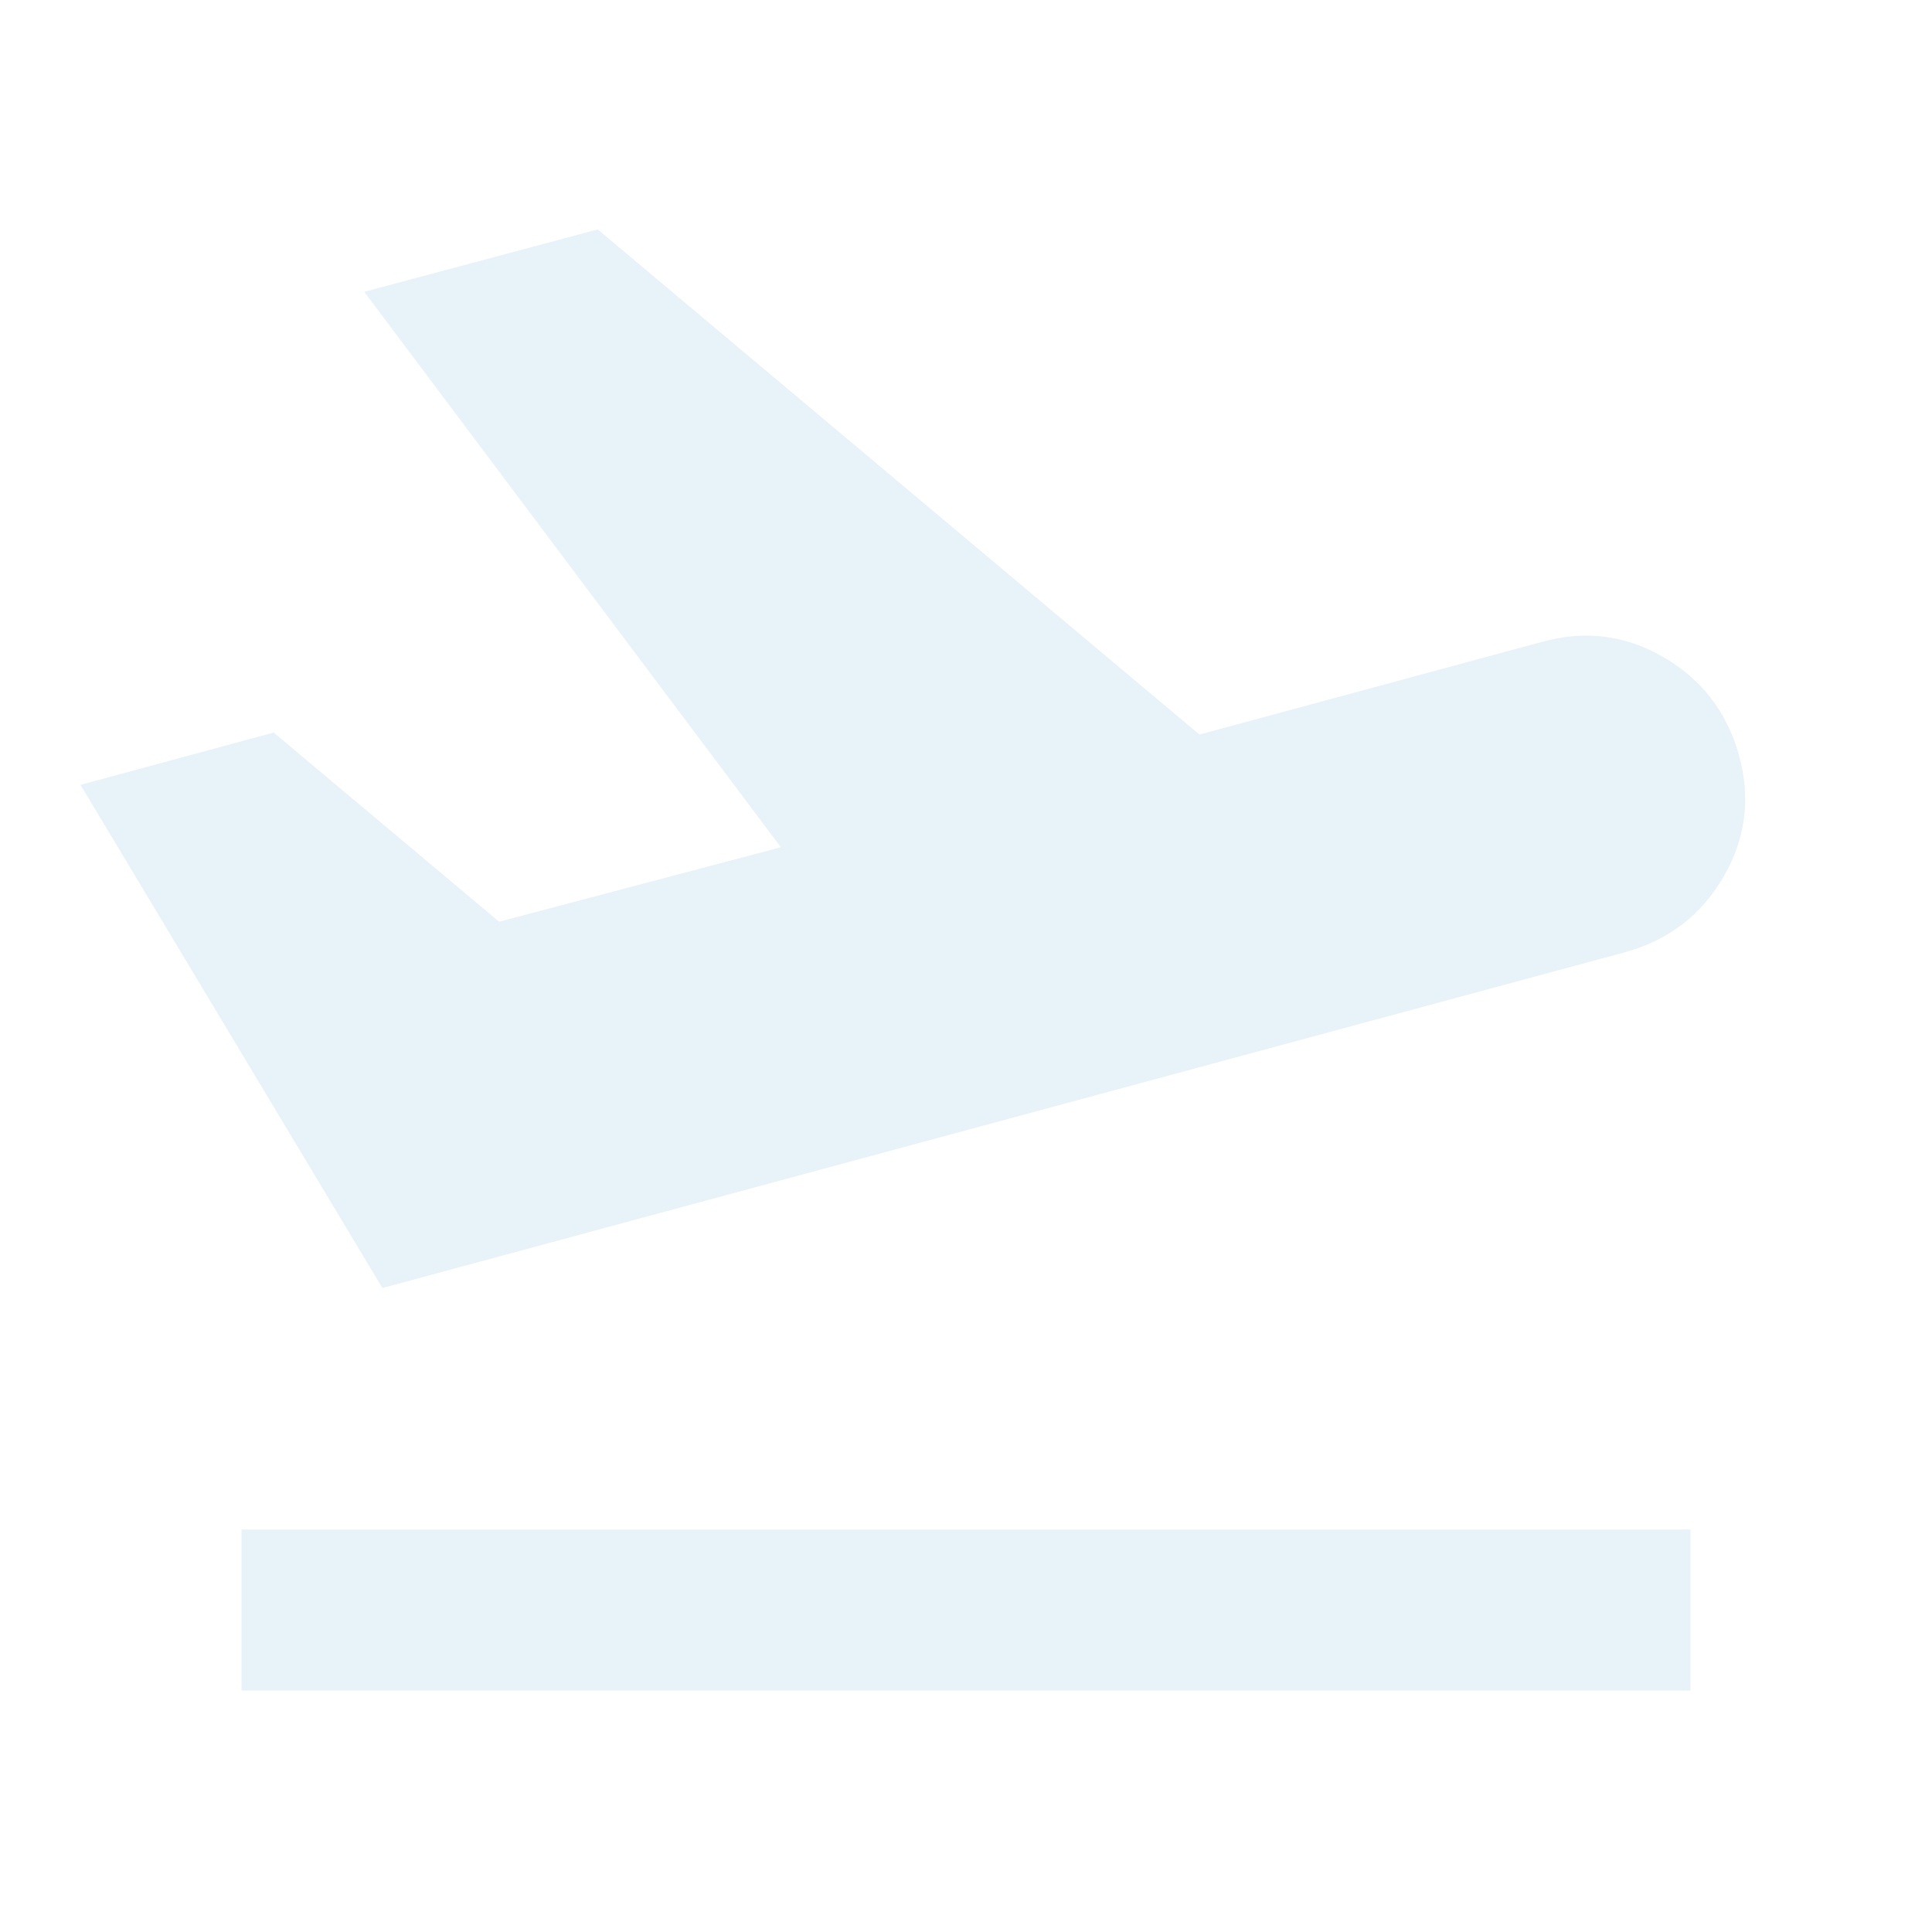
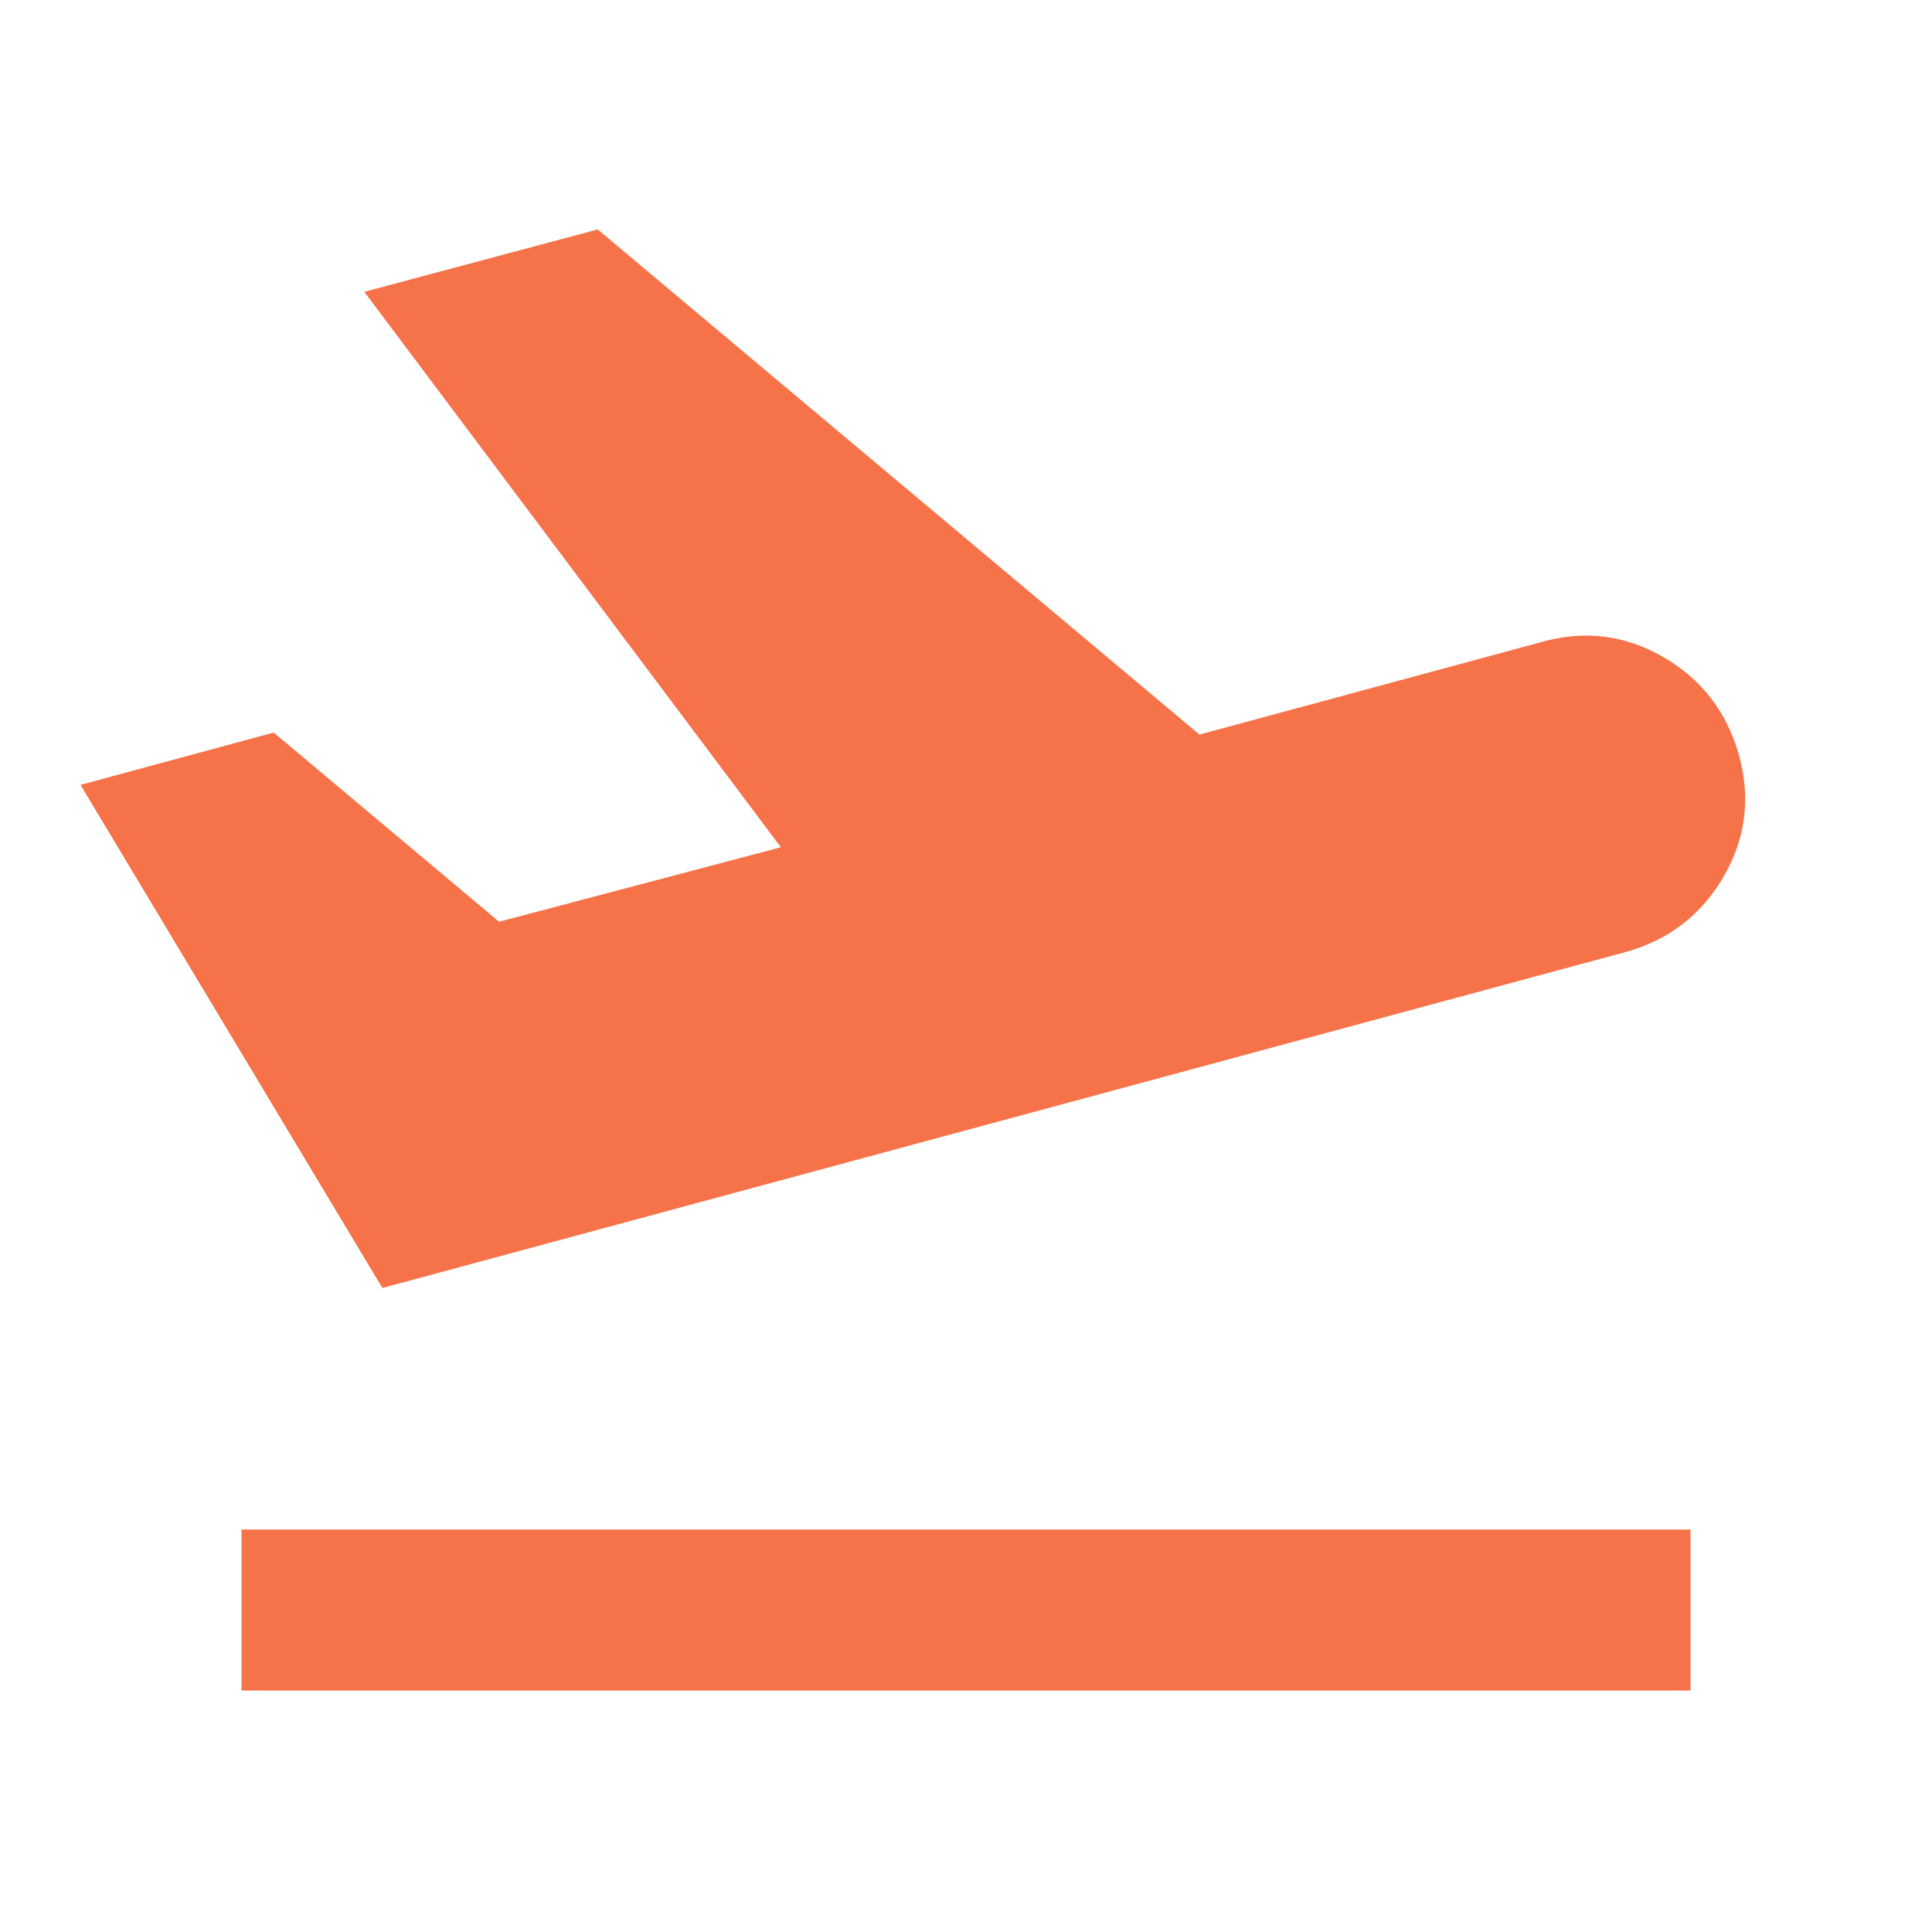
- <svg xmlns="http://www.w3.org/2000/svg" height="24px" viewBox="0 -960 960 960" width="24px" fill="#e7f3f9">
+ <svg xmlns="http://www.w3.org/2000/svg" height="24px" viewBox="0 -960 960 960" width="24px" fill="#F6734A">
  <path d="M120-120v-80h720v80H120Zm70-200L40-570l96-26 112 94 140-37-207-276 116-31 299 251 170-46q32-9 60.5 7.5T864-585q9 32-7.5 60.5T808-487L190-320Z" />
</svg>
